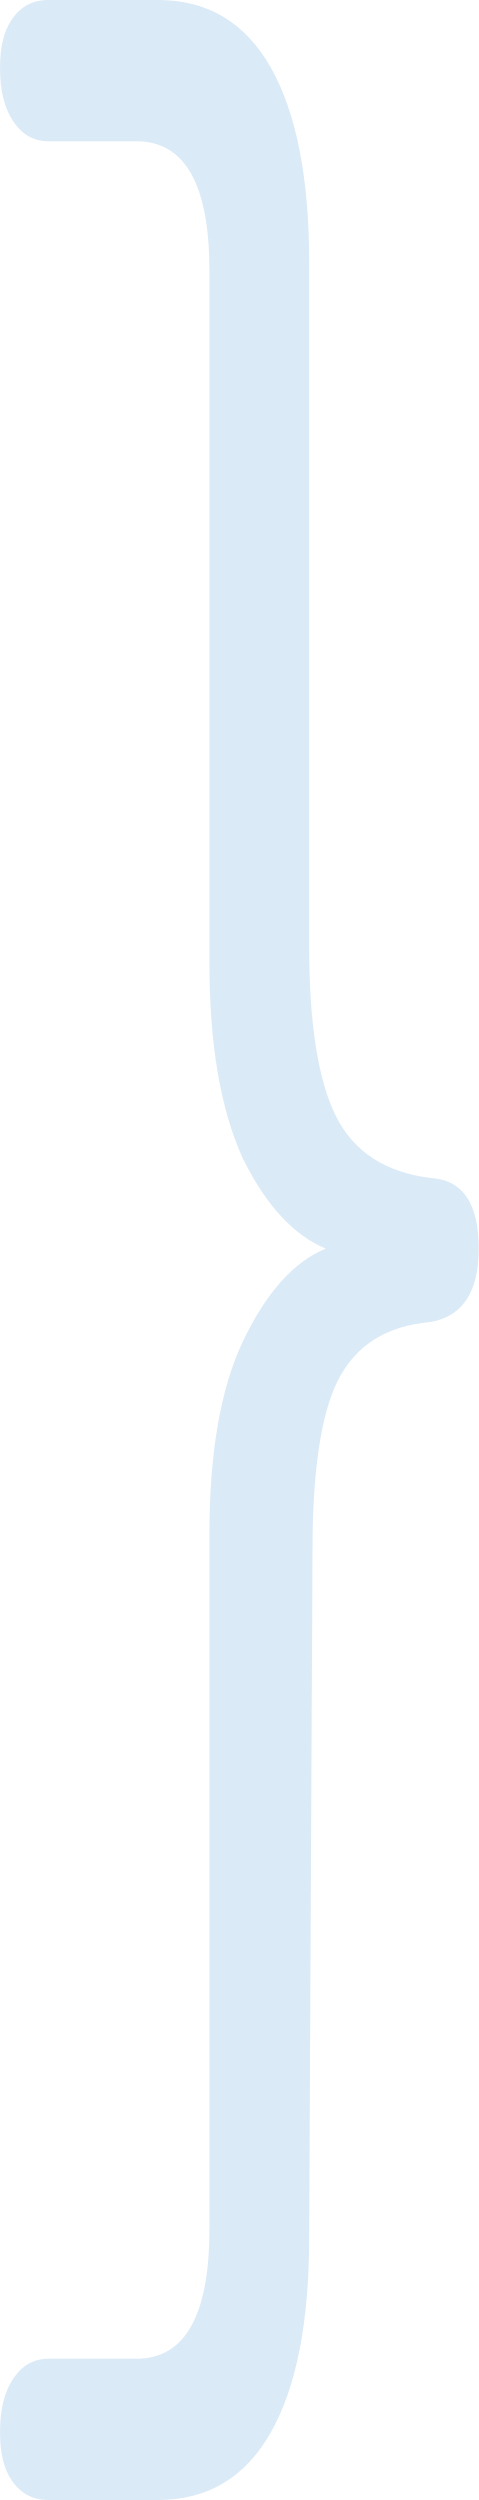
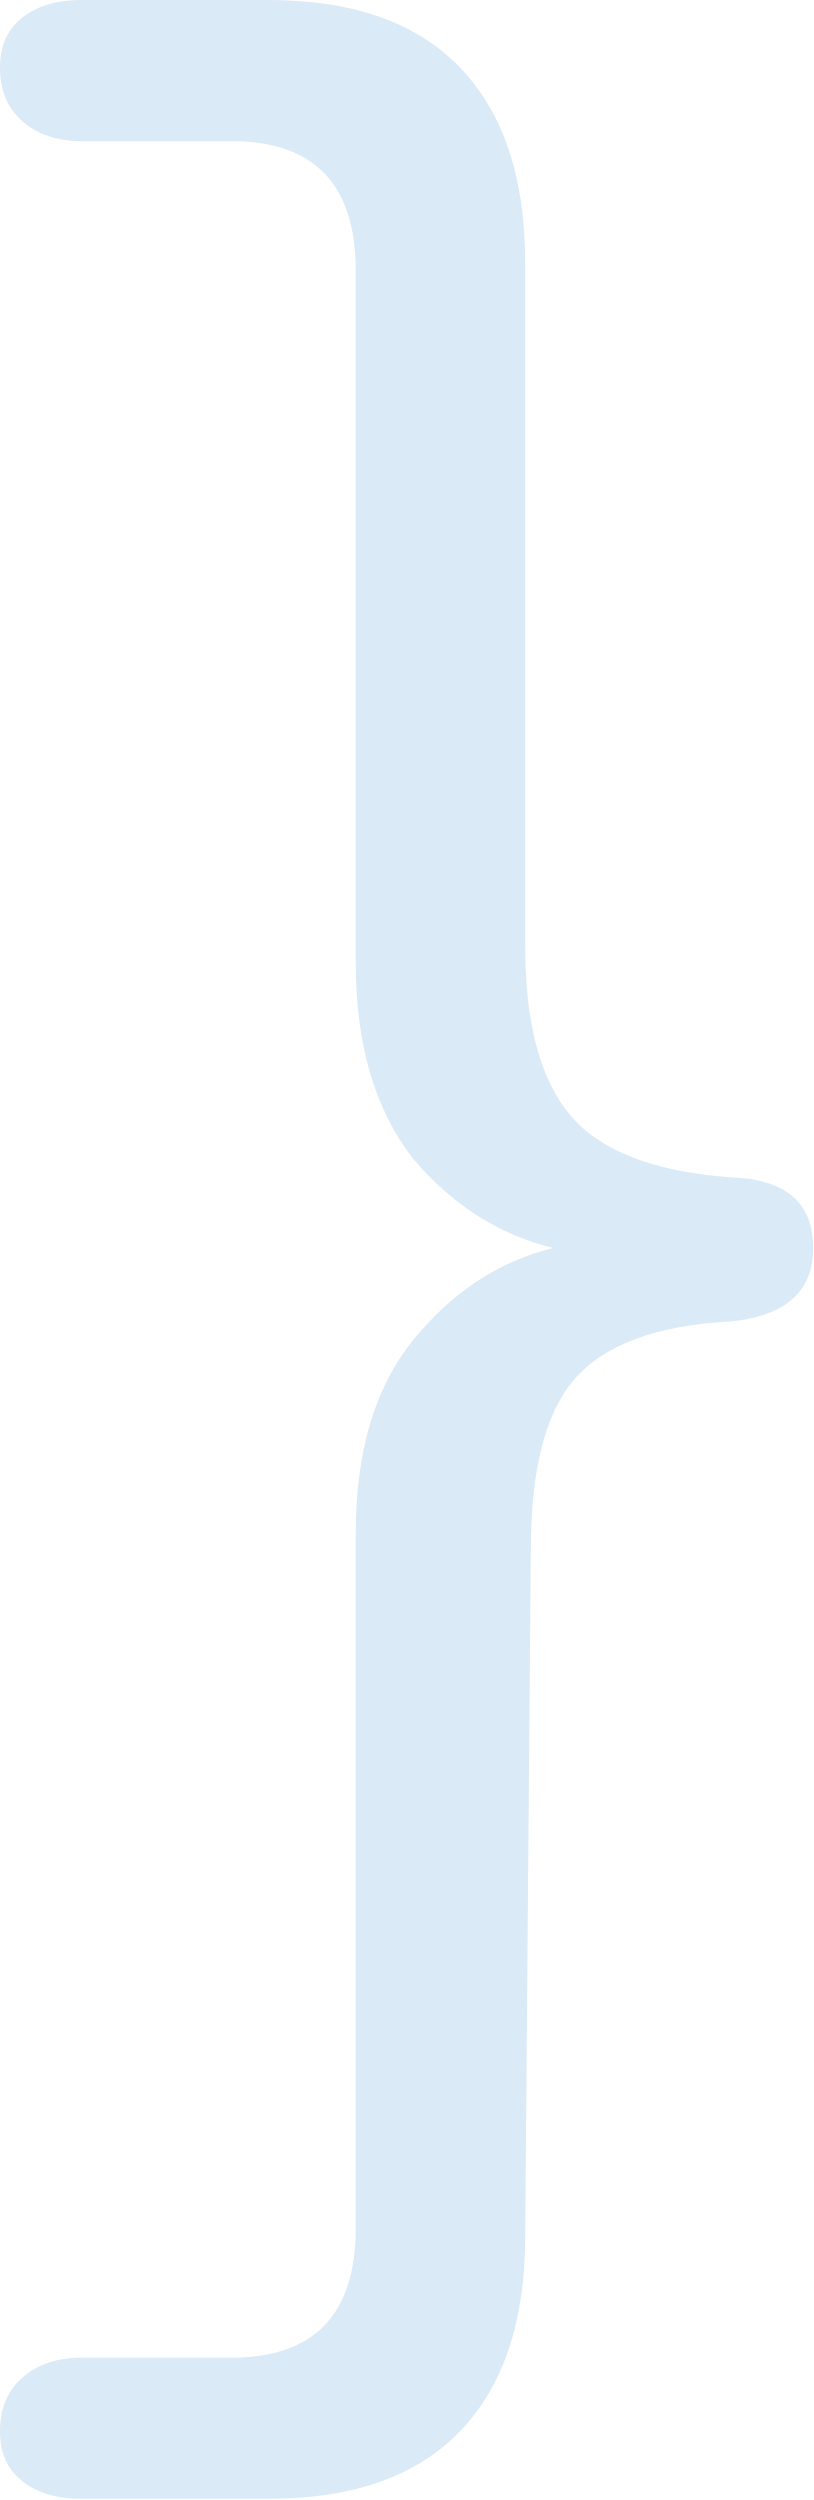
- <svg xmlns="http://www.w3.org/2000/svg" width="90" height="470" viewBox="0 0 90 470" fill="none">
-   <path d="M80.938 221.458C86.979 221.812 90 226.237 90 234.734C90 242.878 86.979 247.48 80.938 248.542C72.604 249.25 66.771 252.968 63.438 259.695C60.312 266.068 58.75 276.689 58.75 291.559L58.125 420.61C58.125 436.542 55.729 448.757 50.938 457.254C46.146 465.751 39.062 470 29.688 470H9.062C6.146 470 3.854 468.761 2.188 466.283C0.729 464.158 0 461.149 0 457.254C0 453.006 0.833 449.642 2.5 447.164C4.167 444.685 6.354 443.446 9.062 443.446H25.625C34.792 443.446 39.375 435.303 39.375 419.017V288.373C39.375 273.149 41.458 261.111 45.625 252.26C50 243.055 55.208 237.213 61.25 234.734C55.208 232.256 50 226.591 45.625 217.74C41.458 208.535 39.375 196.32 39.375 181.096V50.983C39.375 34.697 34.792 26.554 25.625 26.554H9.062C6.354 26.554 4.167 25.314 2.5 22.836C0.833 20.358 0 16.994 0 12.746C0 8.851 0.729 5.842 2.188 3.718C3.854 1.239 6.146 0 9.062 0H29.688C39.062 0 46.146 4.249 50.938 12.746C55.729 21.243 58.125 33.458 58.125 49.39V177.91C58.125 192.426 59.792 203.047 63.125 209.774C66.458 216.501 72.396 220.395 80.938 221.458Z" fill="#DBEAF7" />
+ <svg xmlns="http://www.w3.org/2000/svg" width="83" height="255" viewBox="0 0 83 255" fill="none">
+   <path d="M74.592 120.096C80.16 120.288 82.944 122.688 82.944 127.296C82.944 131.712 80.16 134.208 74.592 134.784C66.912 135.168 61.536 137.184 58.464 140.832C55.584 144.288 54.144 150.048 54.144 158.112L53.568 228.096C53.568 236.736 51.36 243.36 46.944 247.968C42.528 252.576 36 254.88 27.36 254.88H8.352C5.664 254.88 3.552 254.208 2.016 252.864C0.672 251.712 0 250.08 0 247.968C0 245.664 0.768 243.84 2.304 242.496C3.84 241.152 5.856 240.48 8.352 240.48H23.616C32.064 240.48 36.288 236.064 36.288 227.232V156.384C36.288 148.128 38.208 141.6 42.048 136.8C46.08 131.808 50.88 128.64 56.448 127.296C50.88 125.952 46.08 122.88 42.048 118.08C38.208 113.088 36.288 106.464 36.288 98.208V27.648C36.288 18.816 32.064 14.4 23.616 14.4H8.352C5.856 14.4 3.84 13.728 2.304 12.384C0.768 11.04 0 9.216 0 6.912C0 4.8 0.672 3.168 2.016 2.016C3.552 0.672 5.664 0 8.352 0H27.36C36 0 42.528 2.304 46.944 6.912C51.36 11.52 53.568 18.144 53.568 26.784V96.48C53.568 104.352 55.104 110.112 58.176 113.76C61.248 117.408 66.72 119.52 74.592 120.096Z" fill="#DBEAF7" />
</svg>
